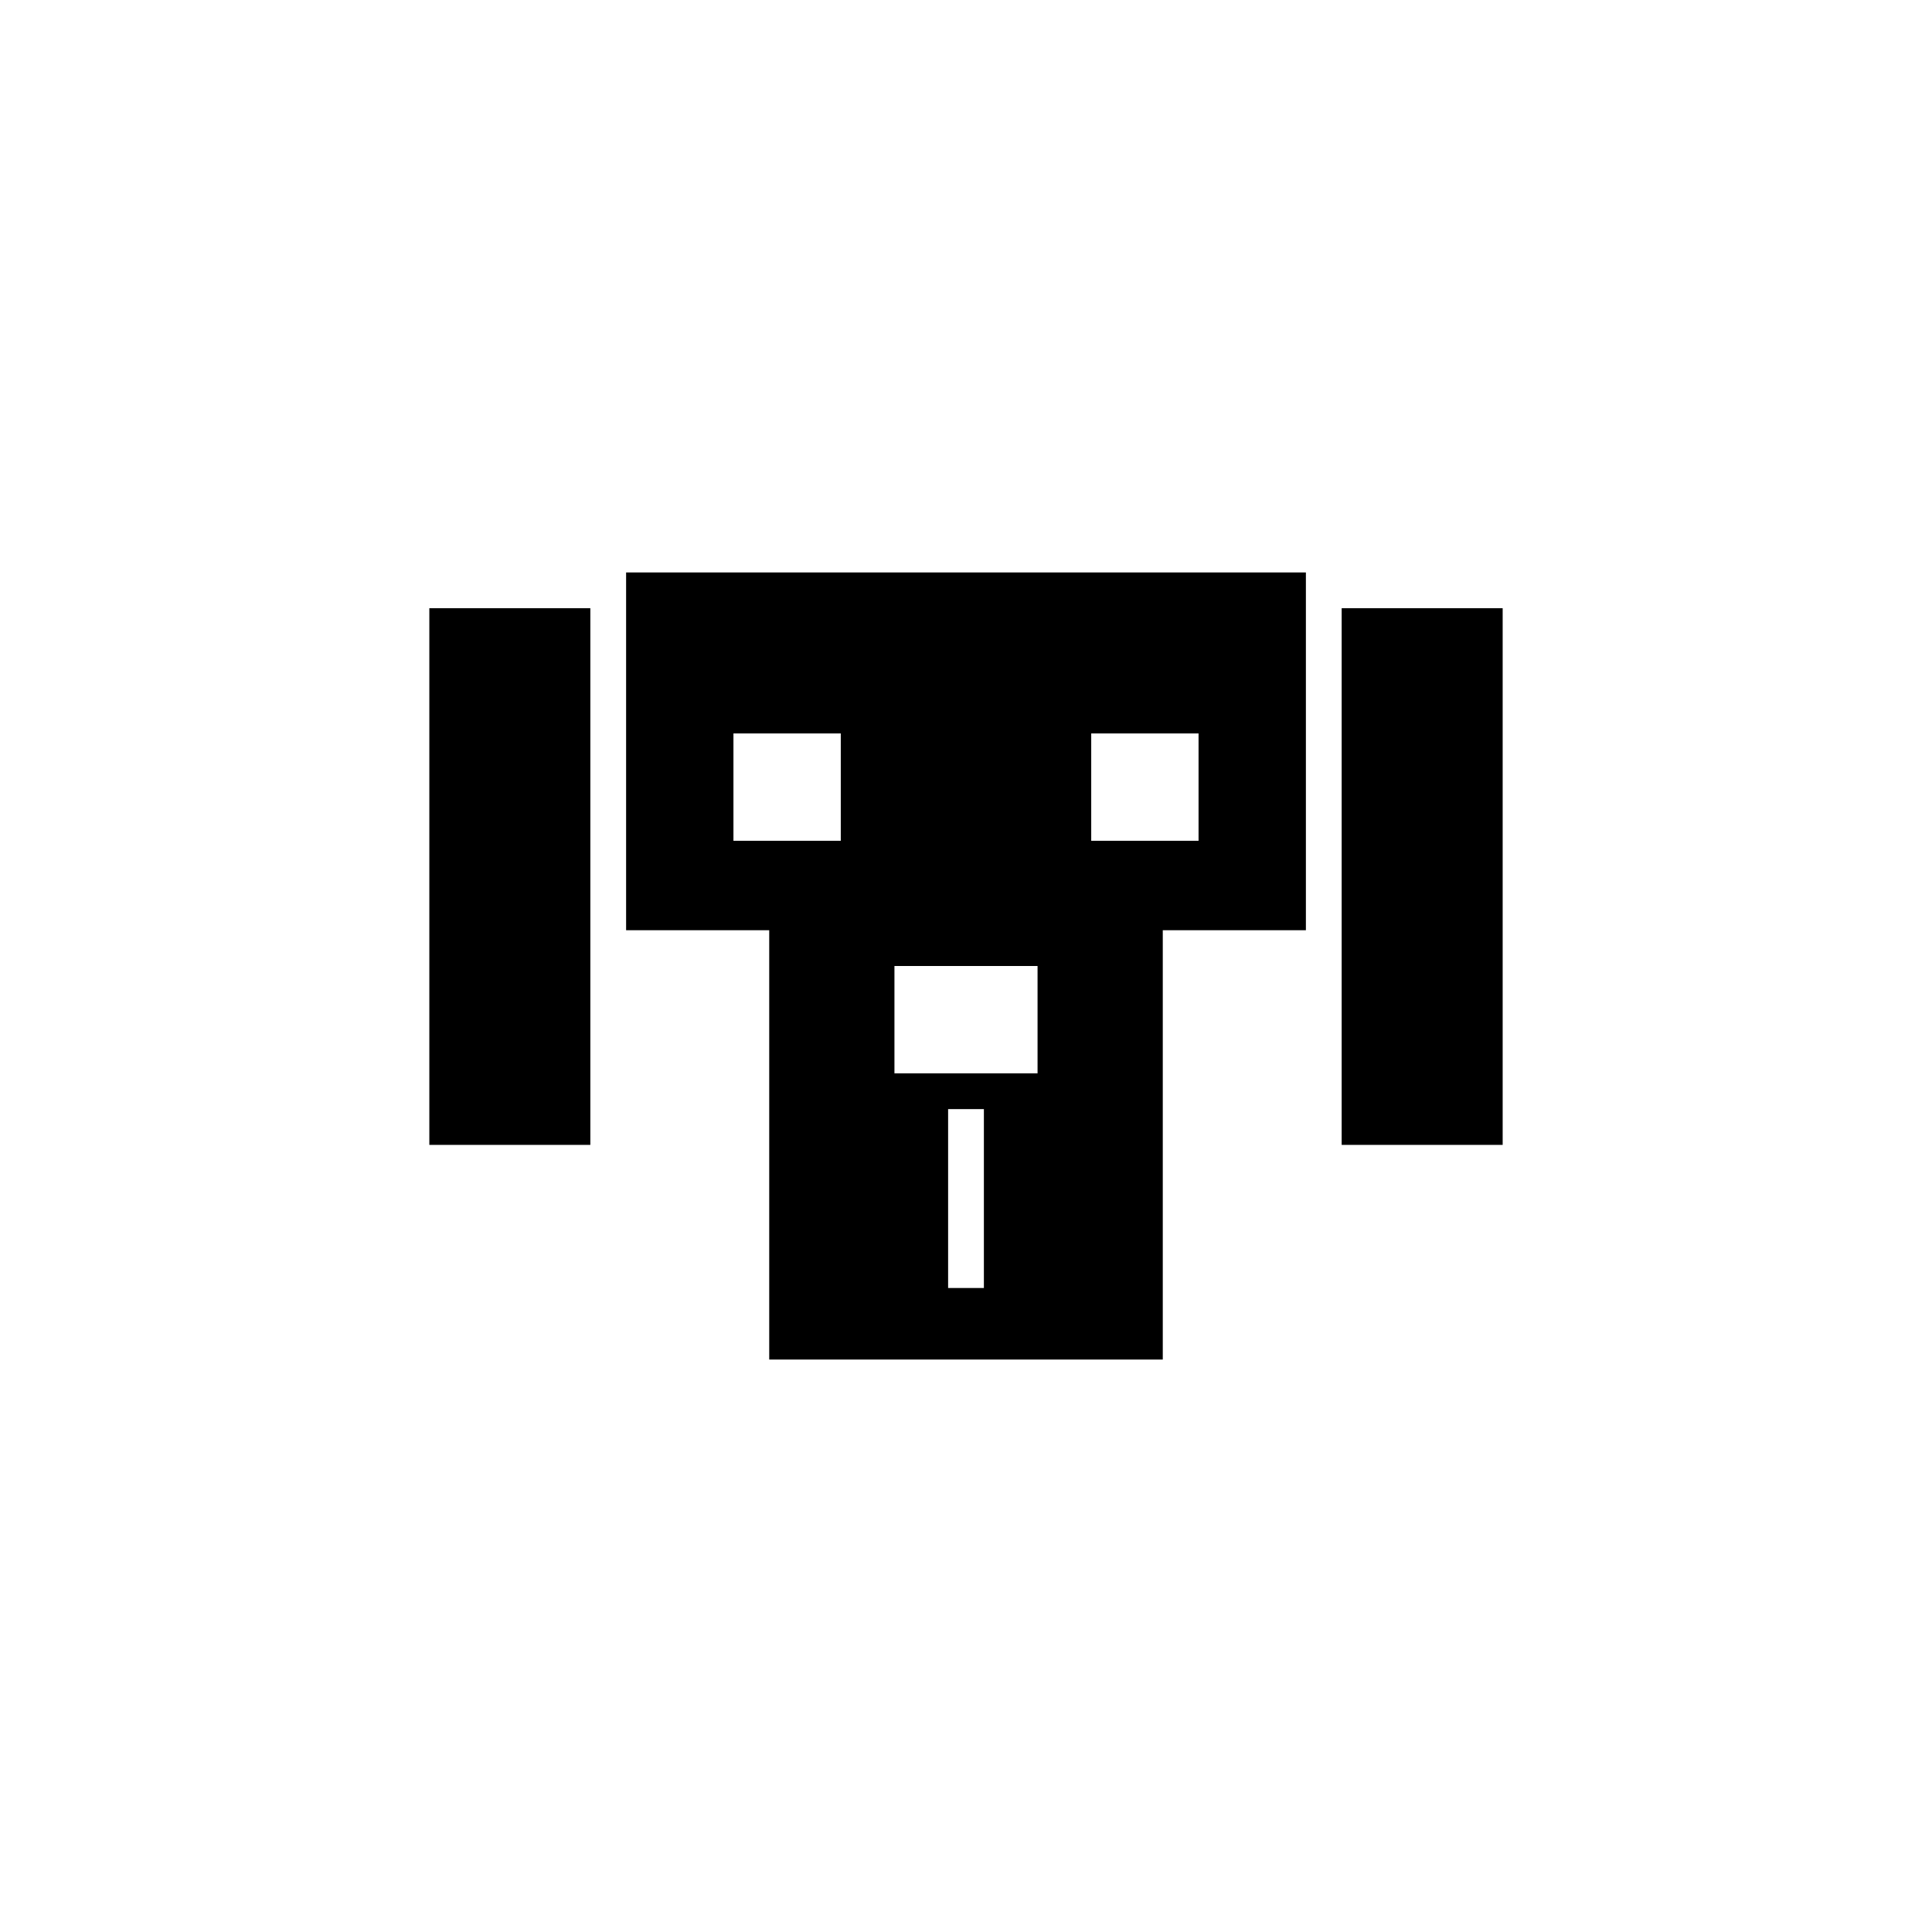
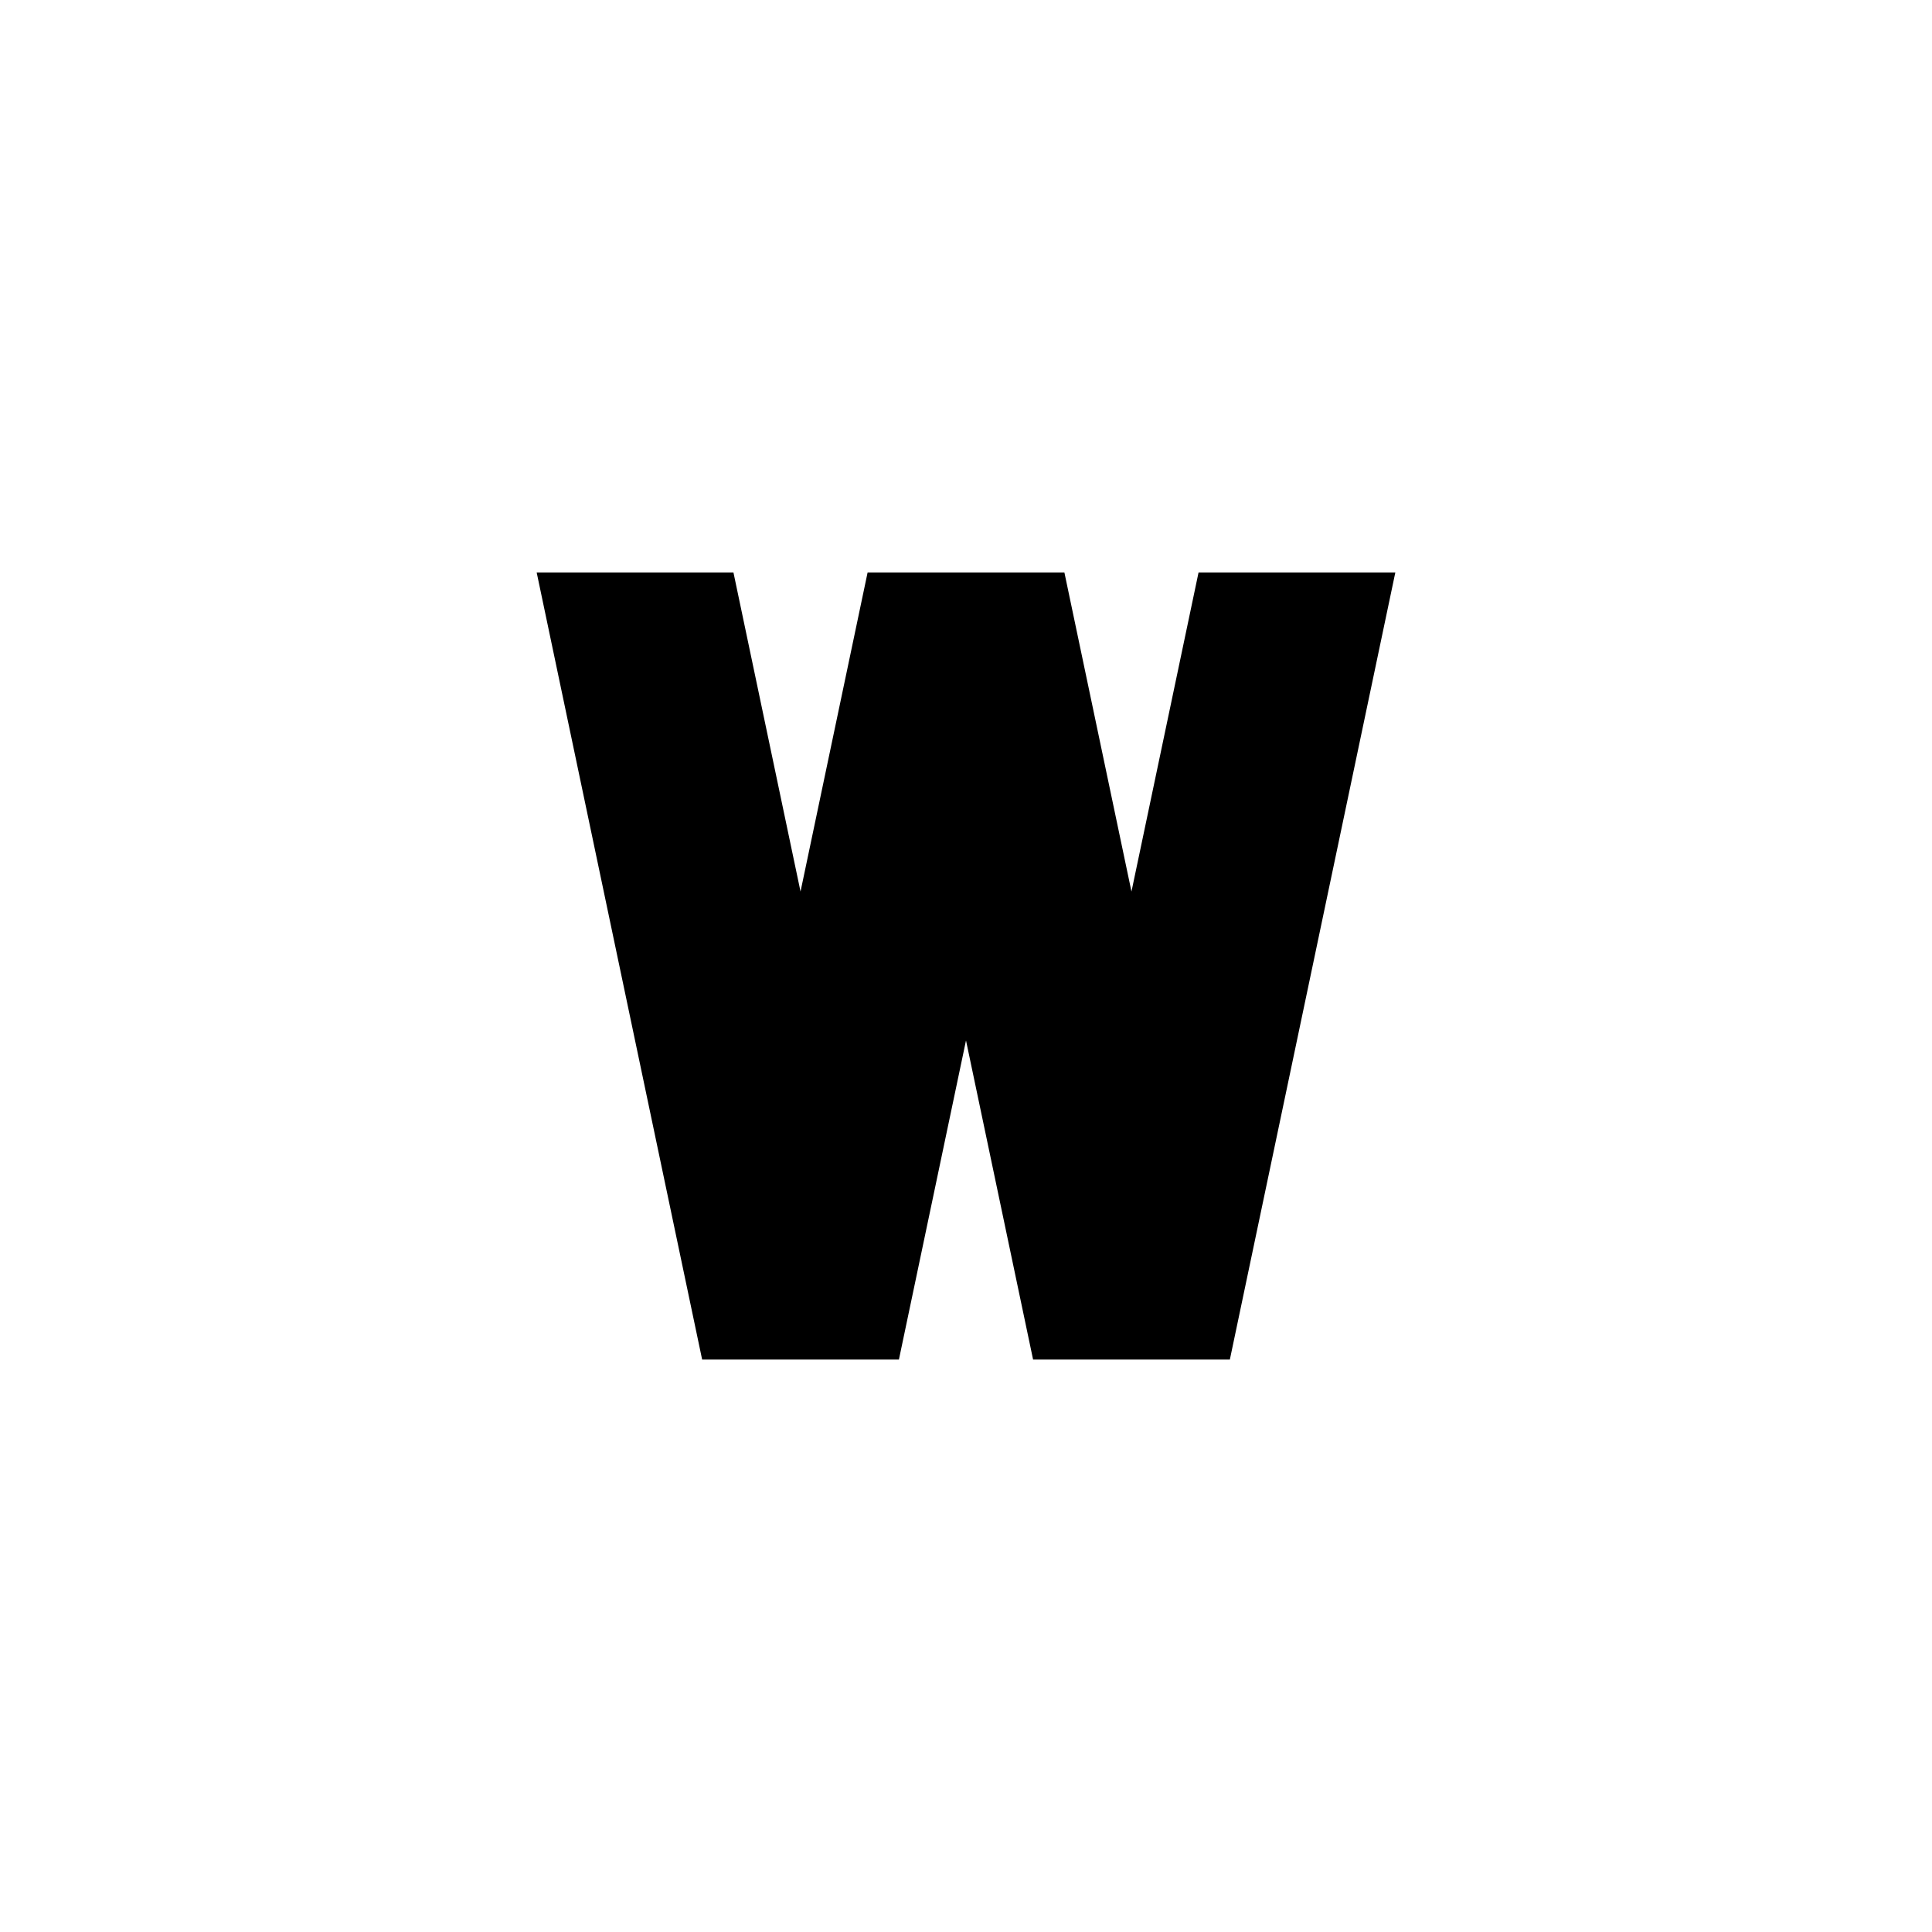
<svg xmlns="http://www.w3.org/2000/svg" viewBox="0 0 108 108" width="108" height="108">
-   <path fill="#000000" fill-rule="evenodd" d="M35 32H73V52H65V76H43V52H35Z M41 41H47V47H41Z M61 41H67V47H61Z M50 54H58V60H50Z M53 62H55V72H53Z M24 34H33V64H24Z M75 34H84V64H75Z" />
+   <path fill="#000000" d="M30 32H41L50.25 76H39.25Z M48.5 32H59.5L68.75 76H57.75Z M39.25 76L48.5 32H59.5L50.25 76Z M57.75 76L67 32H78L68.75 76Z" />
</svg>
